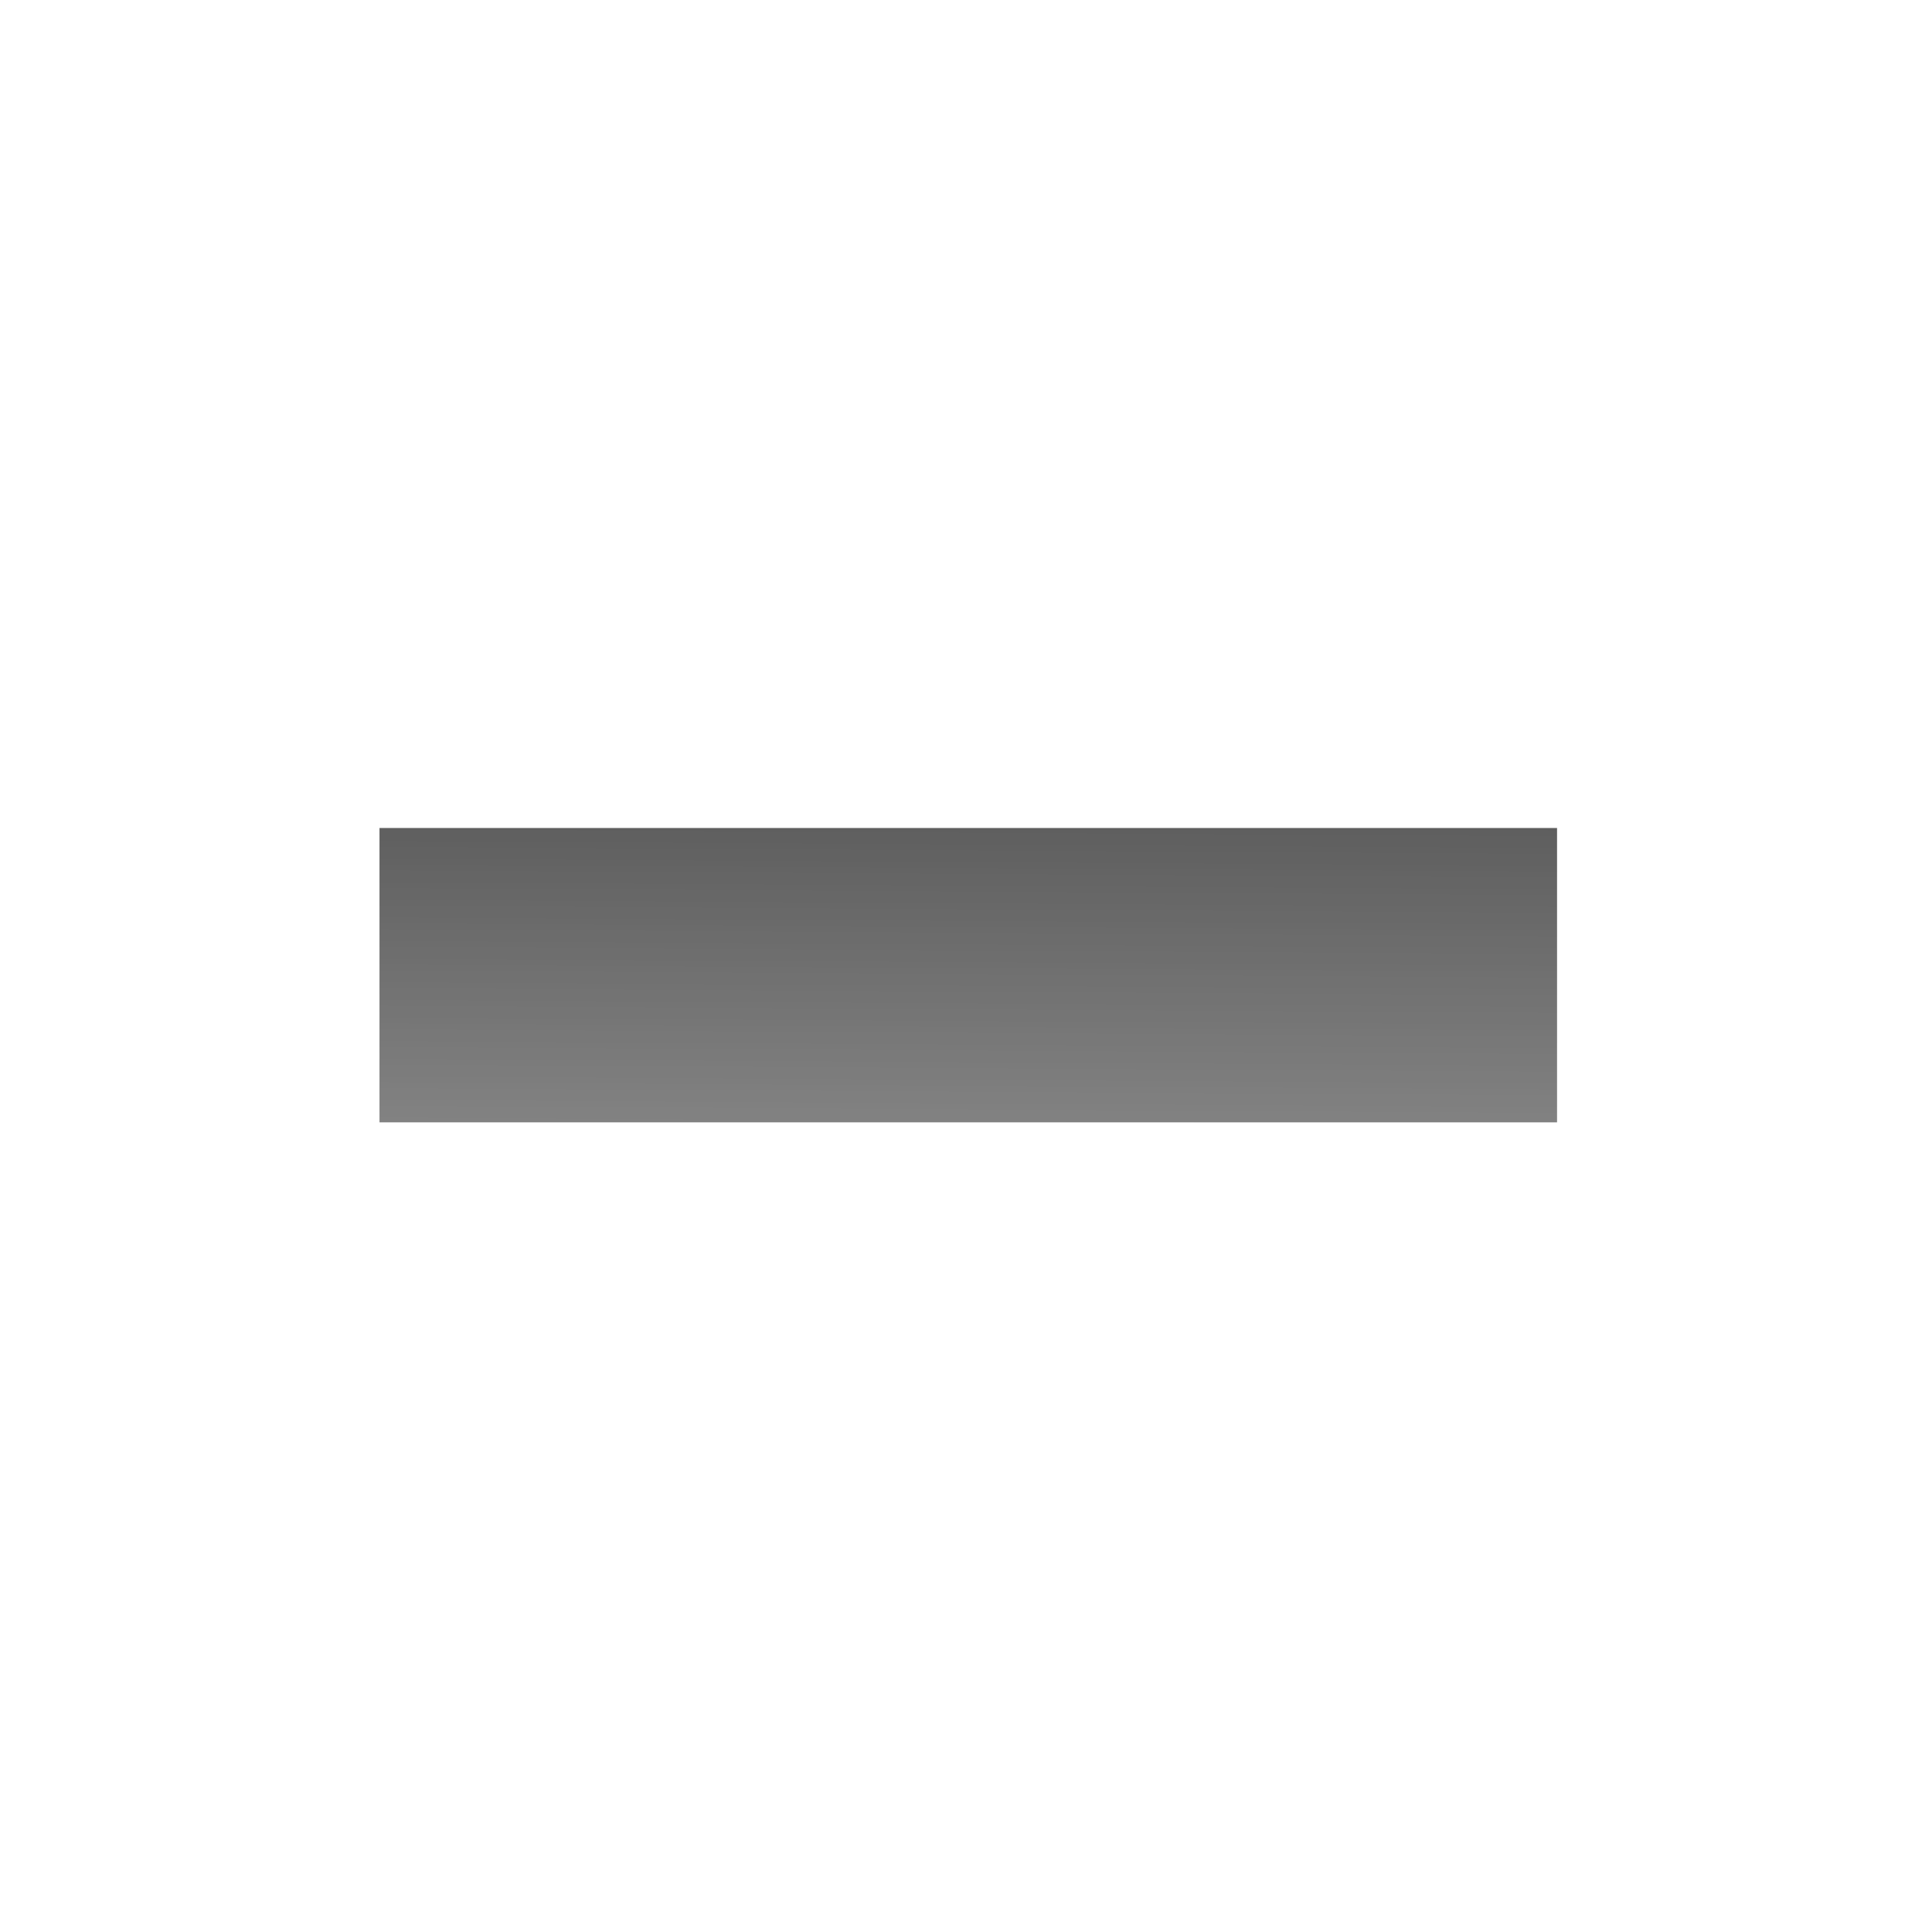
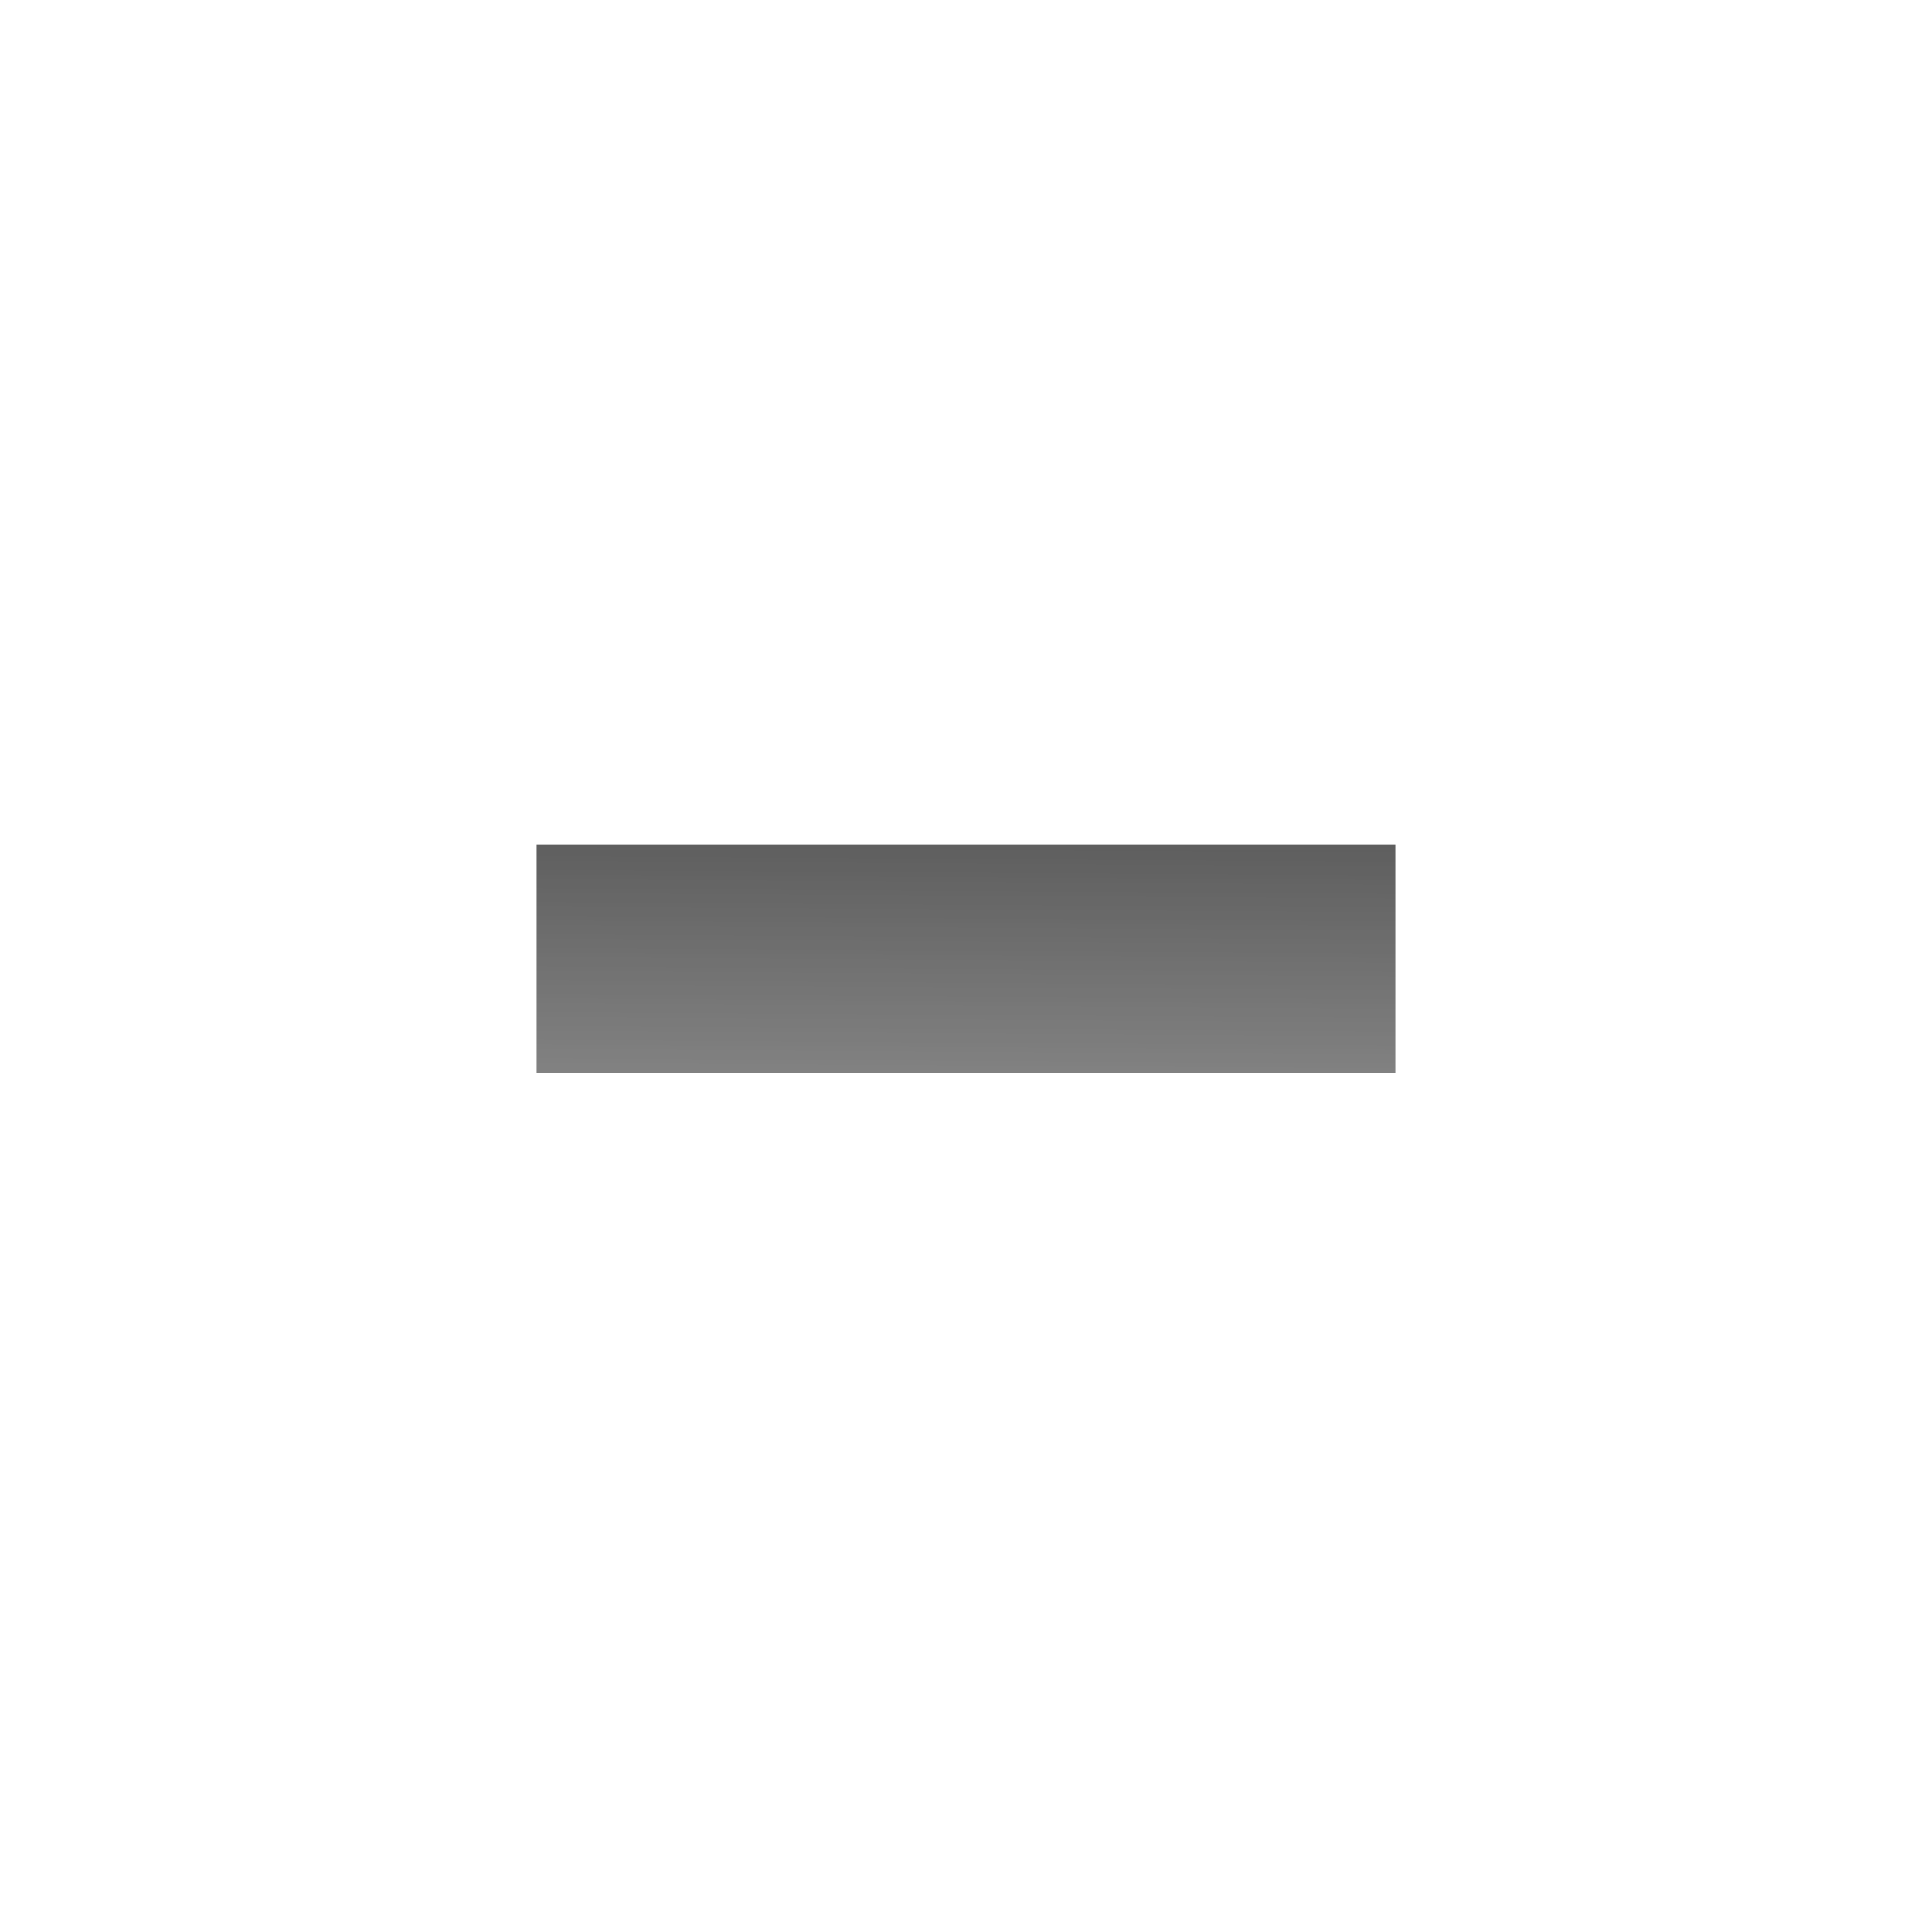
- <svg xmlns="http://www.w3.org/2000/svg" xmlns:xlink="http://www.w3.org/1999/xlink" width="14" height="14" version="1.1" style="enable-background:new" id="svg8">
+ <svg xmlns="http://www.w3.org/2000/svg" xmlns:xlink="http://www.w3.org/1999/xlink" width="18" height="18" version="1.1" style="enable-background:new" id="svg8">
  <defs id="defs12">
-     <linearGradient x1="6.931" y1="7.844" x2="11.17" y2="12.083" id="linearGradient2388" xlink:href="#linearGradient3587-6-5" gradientUnits="userSpaceOnUse" gradientTransform="matrix(0.7542472,0.7542472,-0.7542472,0.7542472,9.279691,-7.449341)" />
+     <linearGradient id="linearGradient4507">
+       <stop offset="0" style="stop-color:#fafafa;stop-opacity:0.855" id="stop4503" />
+       <stop offset="1" style="stop-color:#646464;stop-opacity:1" id="stop4505" />
+     </linearGradient>
    <linearGradient id="linearGradient3587-6-5">
+       <stop offset="0" style="stop-color:#000000;stop-opacity:1" id="stop4498" />
+       <stop offset="1" style="stop-color:#646464;stop-opacity:1" id="stop4500" />
+     </linearGradient>
+     <linearGradient x1="6.931" y1="7.844" x2="11.17" y2="12.083" id="linearGradient2388" xlink:href="#linearGradient3587-6-5-0" gradientUnits="userSpaceOnUse" gradientTransform="matrix(0.7542472,0.7542472,-0.7542472,0.7542472,9.279691,-7.449341)" />
+     <linearGradient id="linearGradient3587-6-5-0">
      <stop id="stop3589-9-2" style="stop-color:#000000;stop-opacity:1" offset="0" />
      <stop id="stop3591-7-4" style="stop-color:#646464;stop-opacity:1" offset="1" />
    </linearGradient>
-     <linearGradient x1="7.08" y1="7.694" x2="11.318" y2="11.932" id="linearGradient2388-5" xlink:href="#linearGradient3587-6-5" gradientUnits="userSpaceOnUse" gradientTransform="matrix(0.7542472,0.7542472,-0.7542472,0.7542472,9.279408,-7.449363)" />
-     <linearGradient x1="6.931" y1="7.844" x2="11.17" y2="12.083" id="linearGradient2388-8" xlink:href="#linearGradient3587-6-5" gradientUnits="userSpaceOnUse" gradientTransform="matrix(0.7542472,0.7542472,-0.7542472,0.7542472,9.279408,-7.449363)" />
-     <linearGradient x1="7.08" y1="7.694" x2="11.318" y2="11.932" id="linearGradient2388-0" xlink:href="#linearGradient2402" gradientUnits="userSpaceOnUse" gradientTransform="rotate(45,12.02477,7.565117)" />
-     <linearGradient id="linearGradient2402">
-       <stop id="stop2404" style="stop-color:#4d86b2;stop-opacity:1" offset="0" />
-       <stop id="stop2406" style="stop-color:#8ab9dd;stop-opacity:1" offset="1" />
-     </linearGradient>
-     <linearGradient xlink:href="#linearGradient3587-6-5" id="linearGradient4152" x1="7.676" y1="1040.398" x2="7.666" y2="1042.292" gradientUnits="userSpaceOnUse" gradientTransform="matrix(1.958857,0,0,2.252685,-8.256764,-2338.827)" />
+     <linearGradient x1="7.08" y1="7.694" x2="11.318" y2="11.932" id="linearGradient2388-5" xlink:href="#linearGradient4507" gradientUnits="userSpaceOnUse" gradientTransform="matrix(0.7515854,0.7568997,-0.7568997,0.7515854,31.8217,-5.317321)" />
+     <linearGradient x1="6.931" y1="7.844" x2="11.17" y2="12.083" id="linearGradient2388-9" xlink:href="#linearGradient3587-6-5" gradientUnits="userSpaceOnUse" gradientTransform="matrix(0.7542472,0.7542472,-0.7542472,0.7542472,-13.23212,-10.31706)" />
+     <linearGradient xlink:href="#linearGradient3587-6-5" id="linearGradient4152" x1="7.676" y1="1040.398" x2="7.666" y2="1042.292" gradientUnits="userSpaceOnUse" gradientTransform="matrix(1.836428,0,0,2.252685,-5.318841,-2336.961)" />
  </defs>
-   <rect style="opacity:0.7;fill:url(#linearGradient4152);fill-opacity:1;fill-rule:evenodd;stroke:none;stroke-width:1.067px;stroke-linecap:butt;stroke-linejoin:miter;stroke-opacity:1" id="rect3336" width="8.533" height="2.133" x="2.75" y="6" />
+   <rect style="opacity:0.7;fill:url(#linearGradient4152);fill-opacity:1;fill-rule:evenodd;stroke:none;stroke-width:1.033px;stroke-linecap:butt;stroke-linejoin:miter;stroke-opacity:1;enable-background:new" id="rect3336" width="8" height="2.133" x="5" y="7.867" />
</svg>
